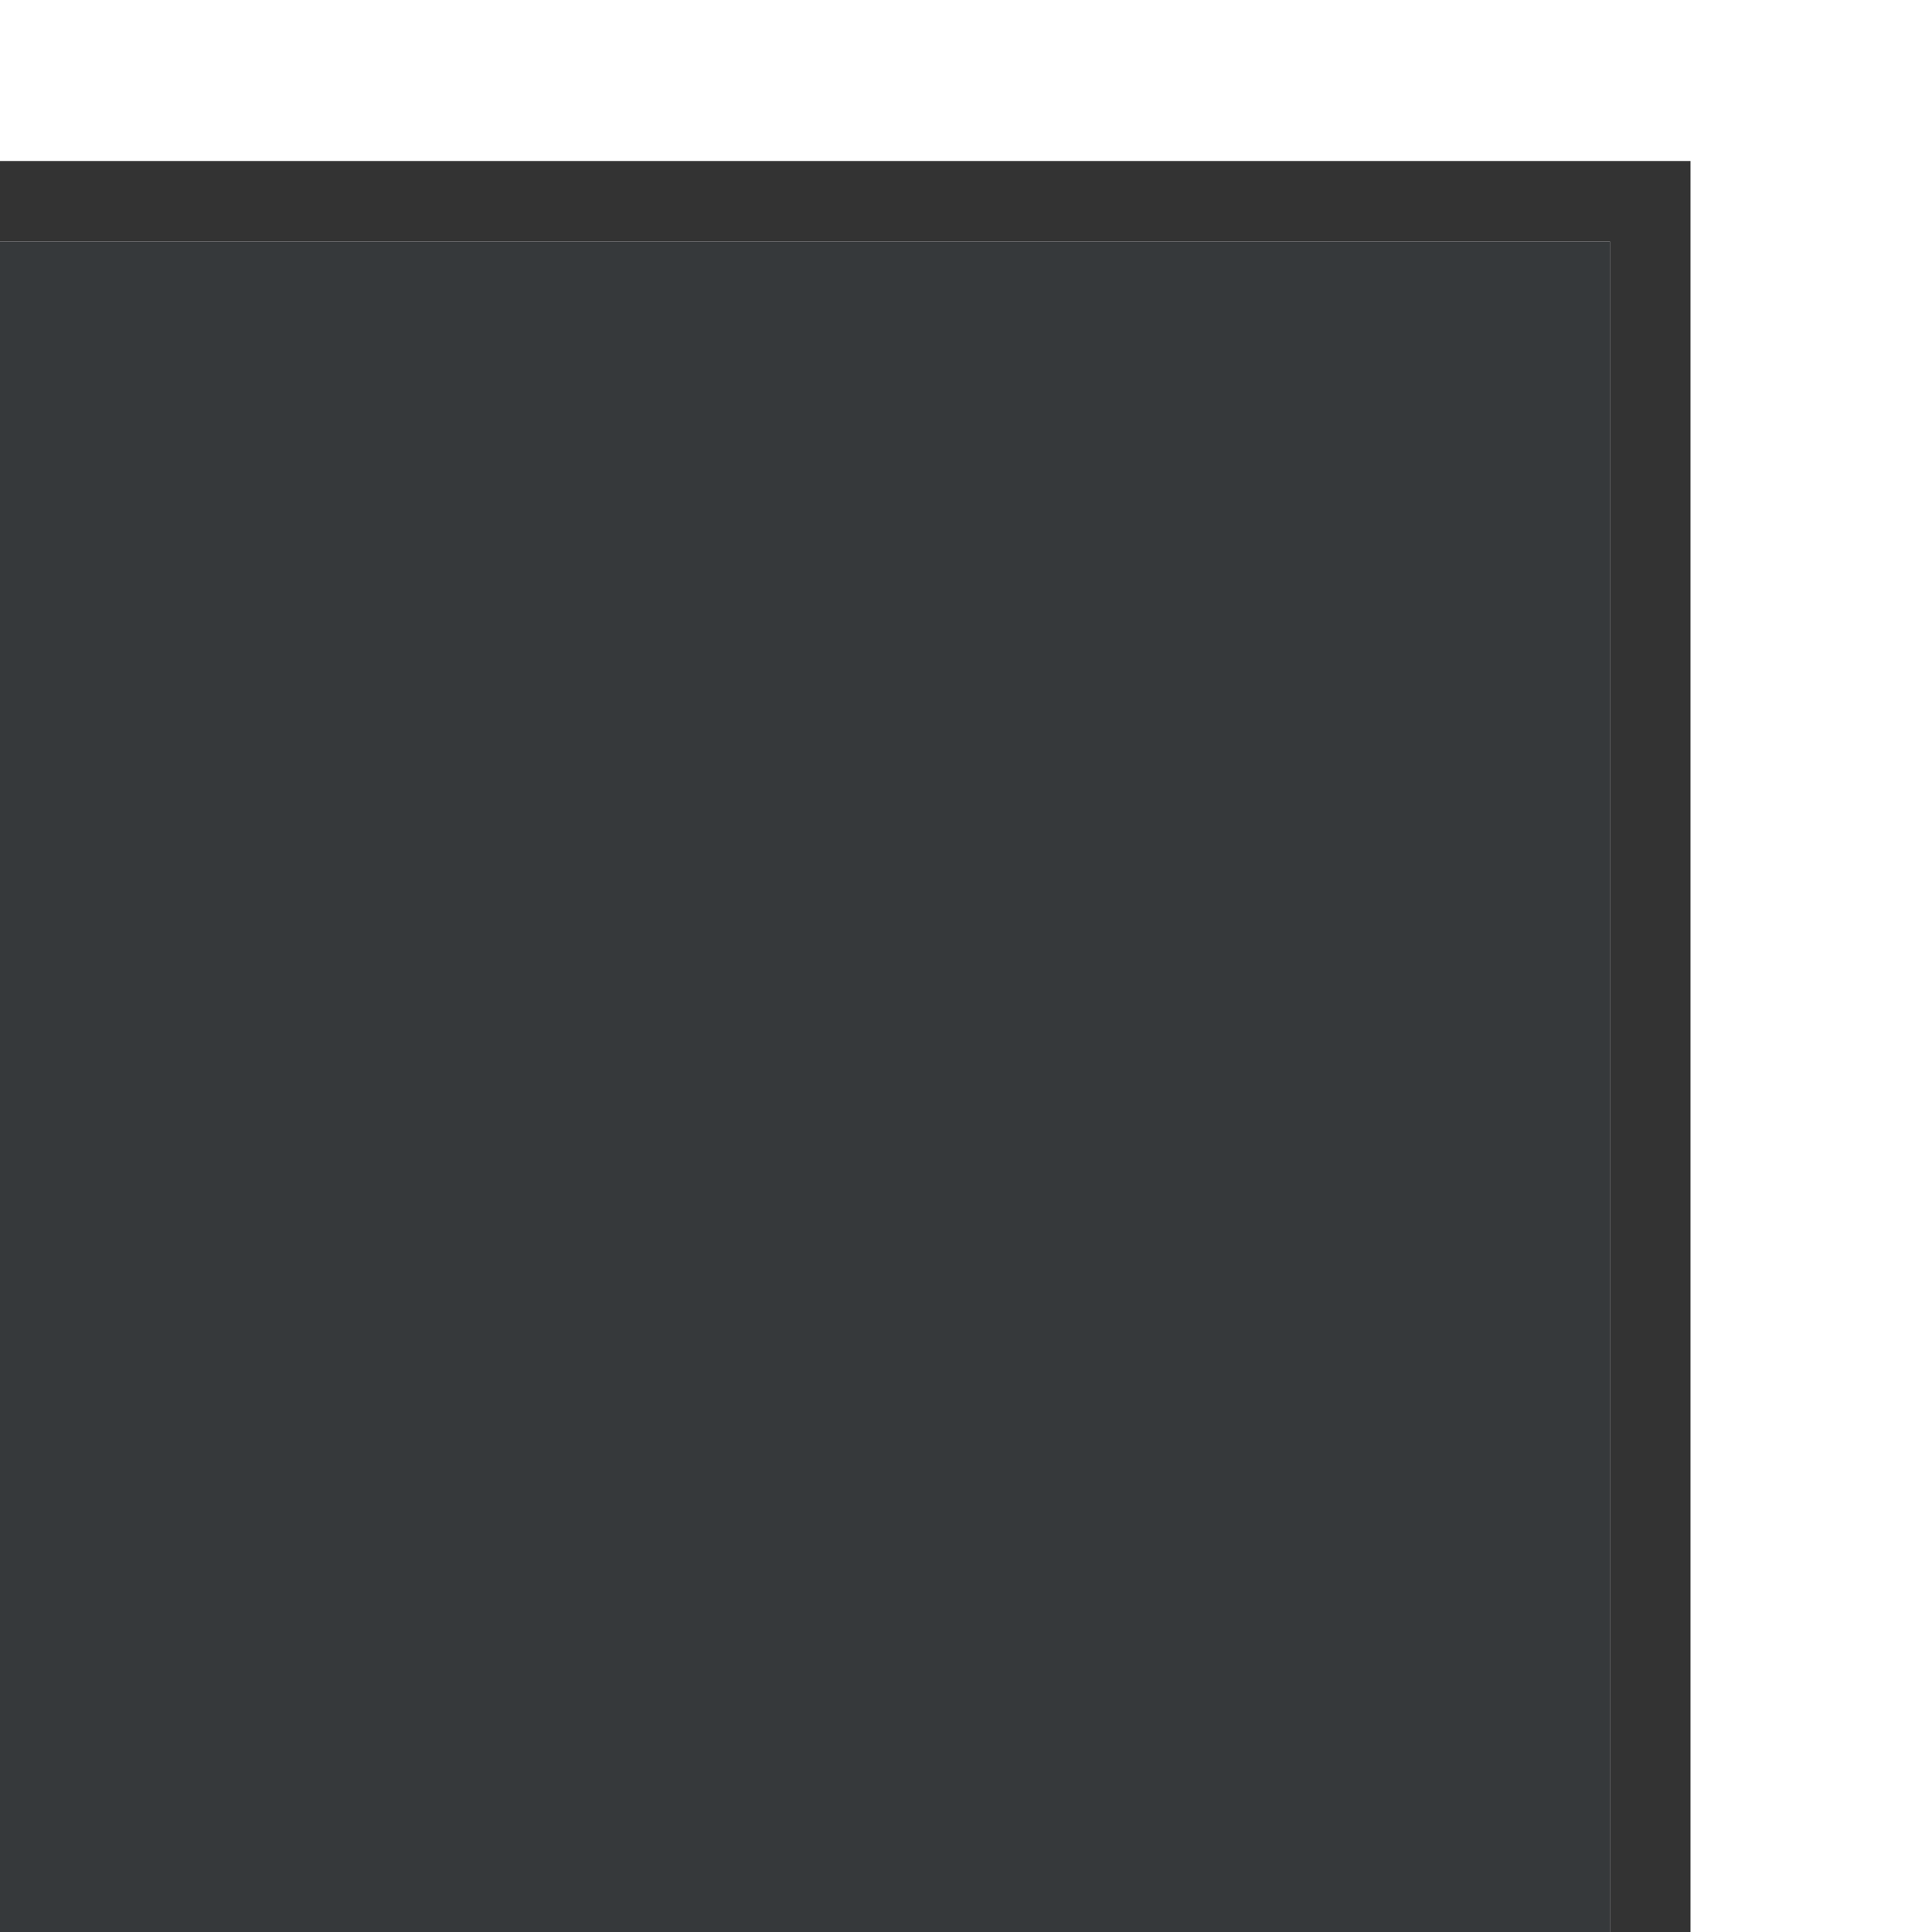
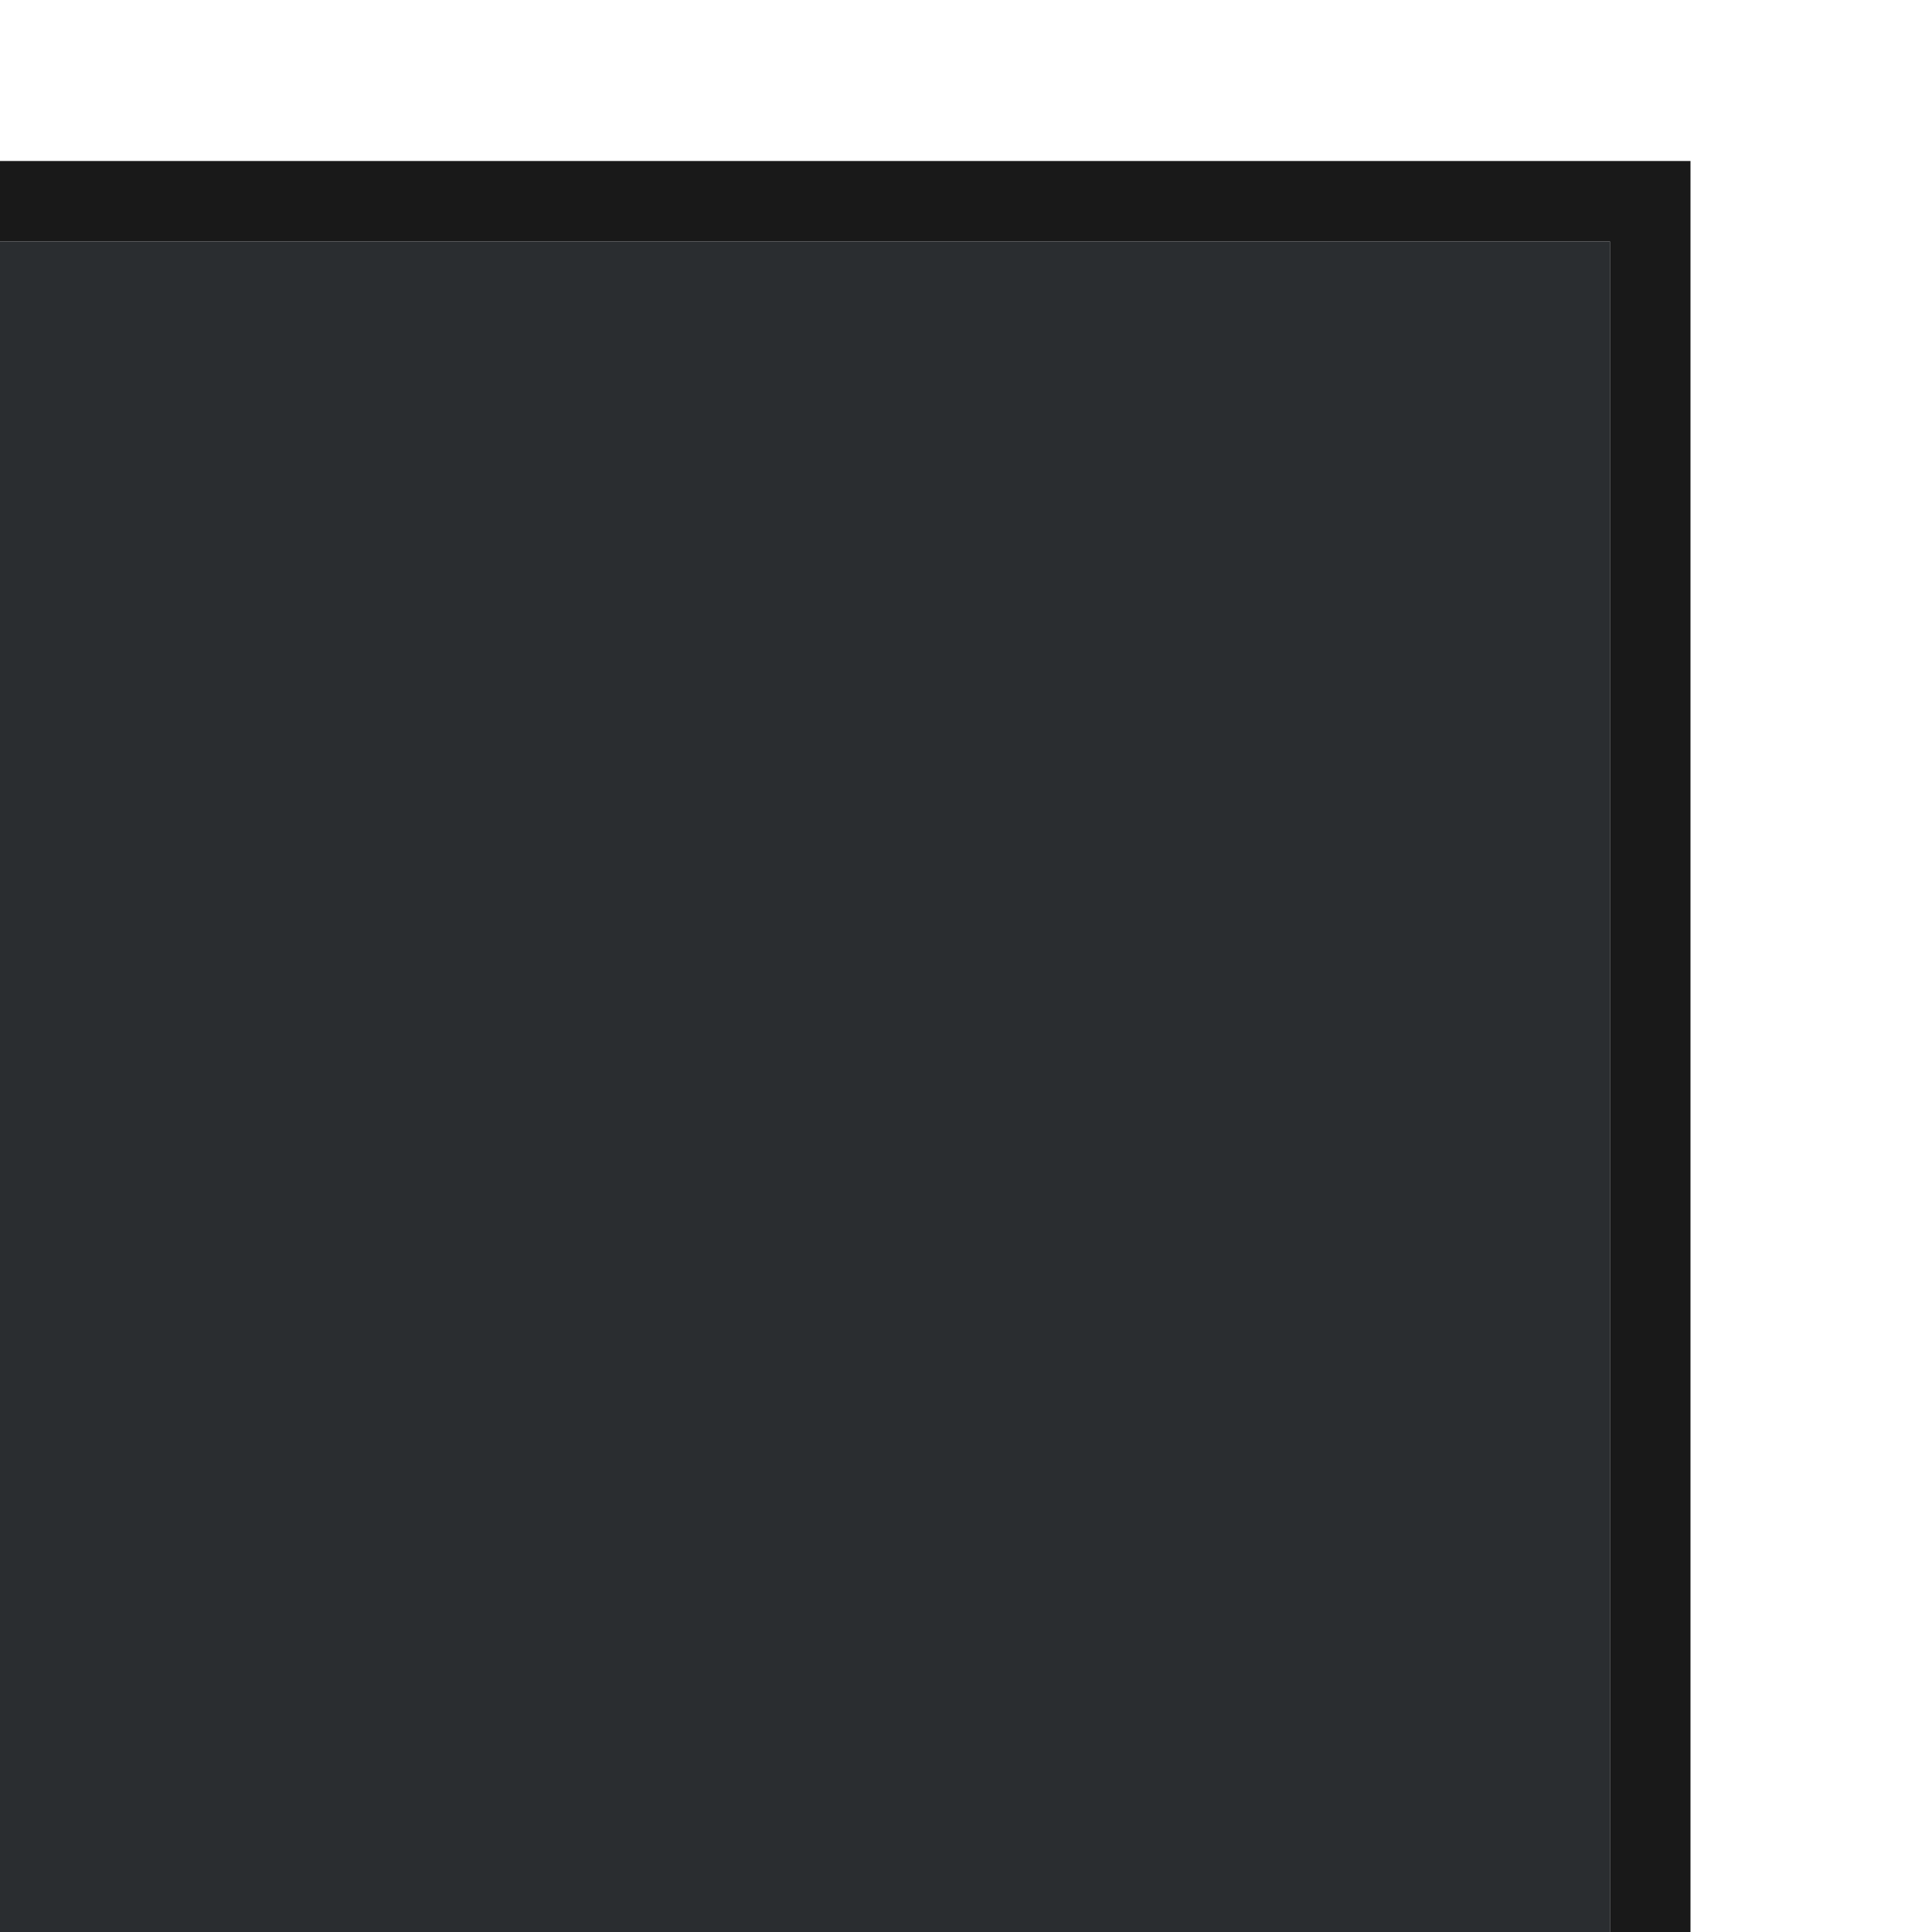
<svg xmlns="http://www.w3.org/2000/svg" width="24" height="24" id="svg11300" version="1.0" style="display:inline;enable-background:new">
  <defs id="defs3" />
  <g style="display:inline" id="layer1" transform="translate(0,-276)">
-     <path style="opacity:0.8;fill:#000000;fill-opacity:1;stroke:none" d="m 0,278 0,1 20,0 0,21 1,0 0,-22 z" id="rect5319" />
-     <path style="opacity:0.85;fill:#131619;fill-opacity:1;stroke:none" d="m 0,300 20,0 0,-21 -20,0 z" id="rect5315" />
+     <path style="opacity:0.9;fill:#000000;fill-opacity:1;stroke:none" d="m 0,278 0,1 20,0 0,21 1,0 0,-22 z" id="rect5319" />
+     <path style="opacity:0.9;fill:#131619;fill-opacity:1;stroke:none" d="m 0,300 20,0 0,-21 -20,0 z" id="rect5315" />
  </g>
</svg>
